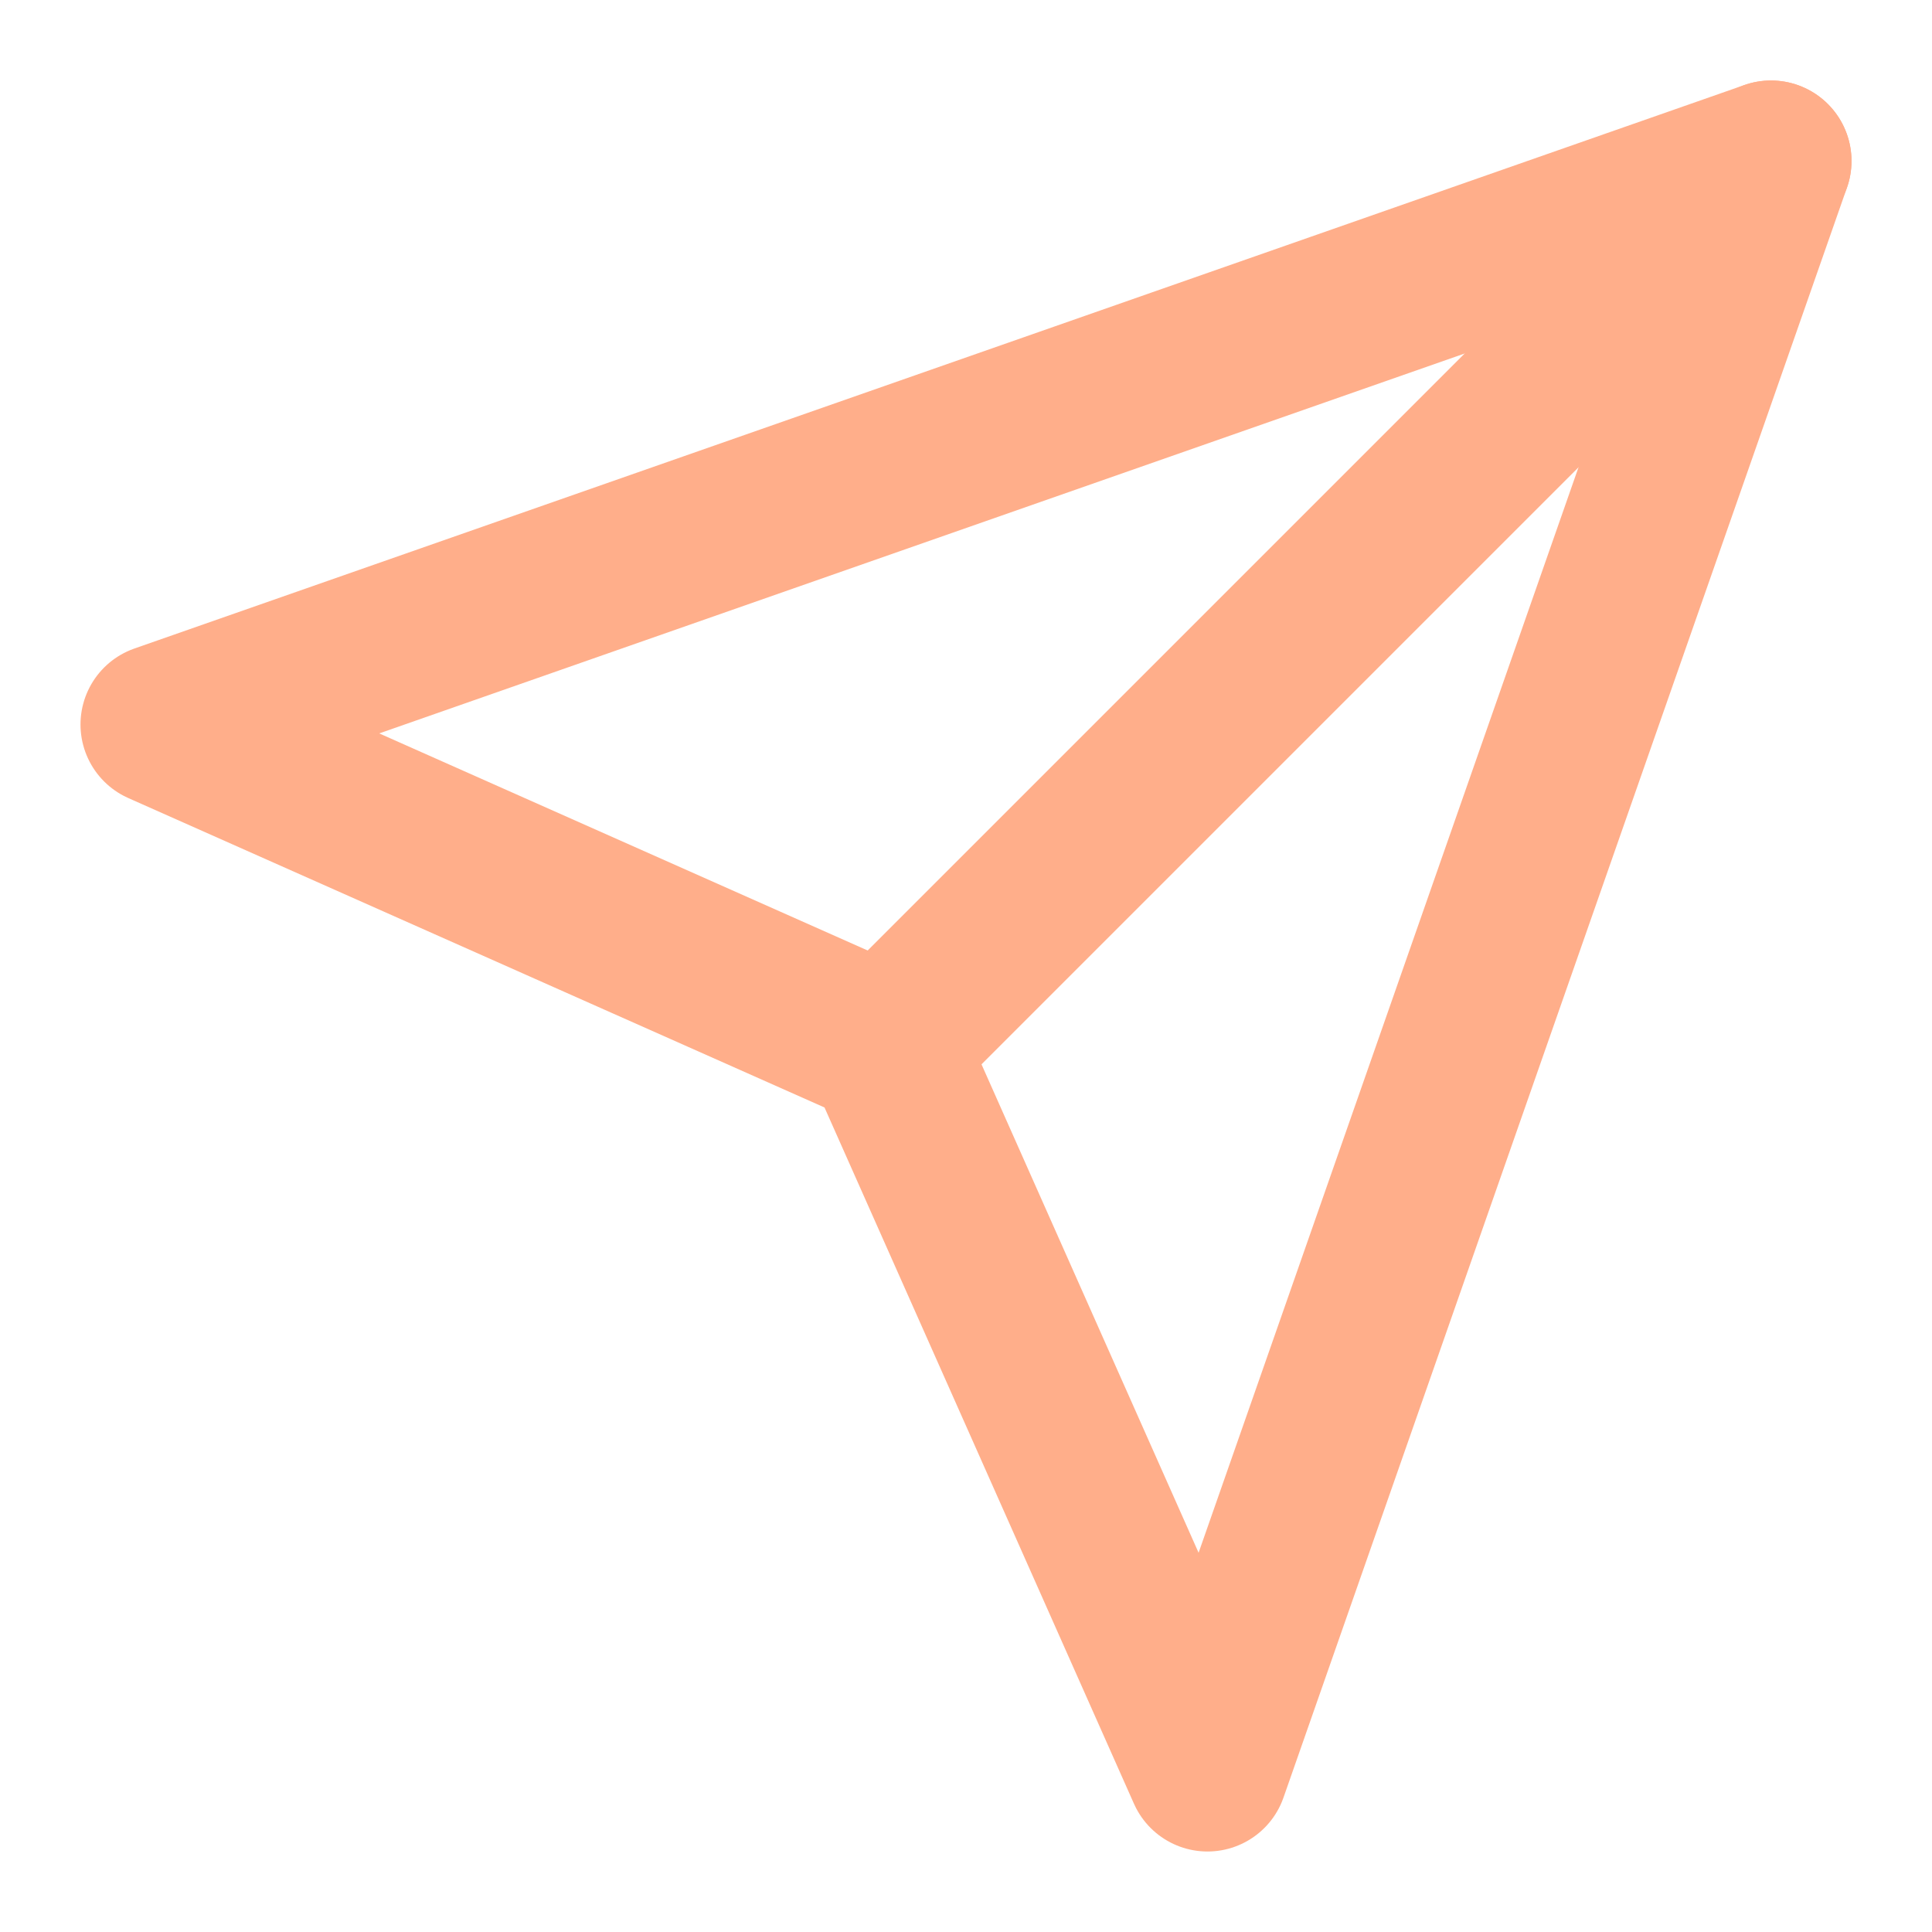
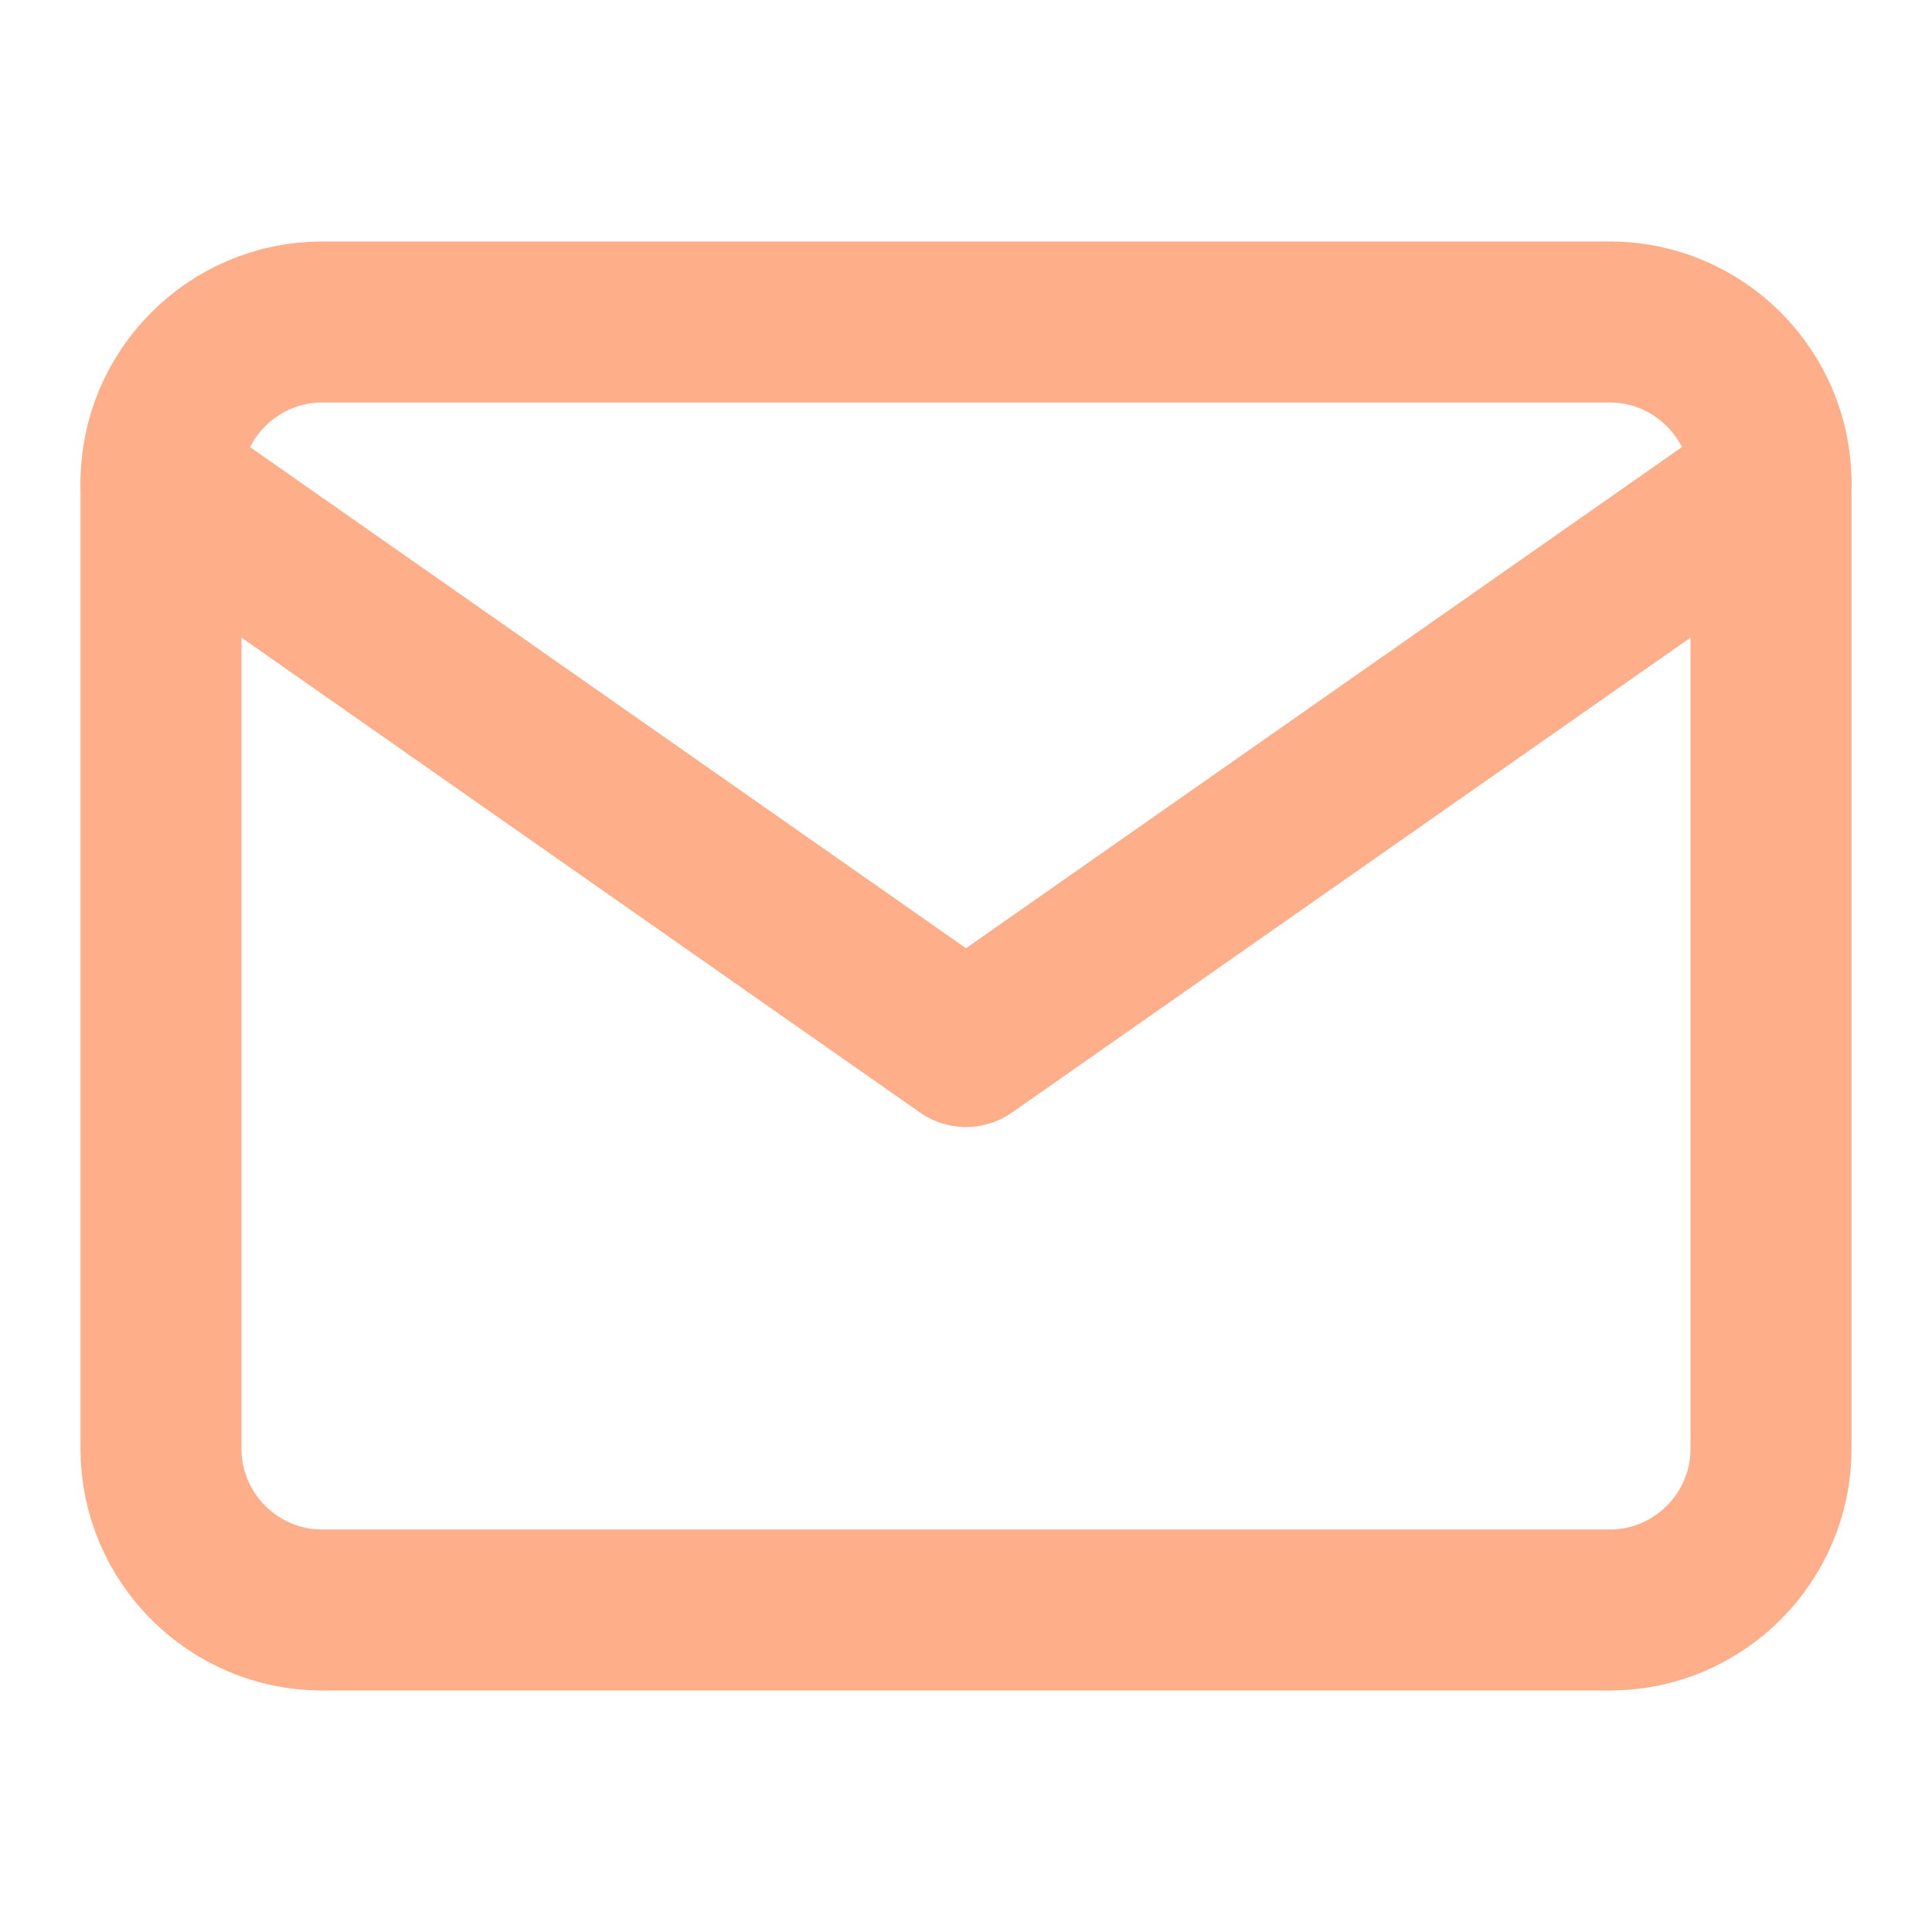
- <svg xmlns="http://www.w3.org/2000/svg" width="24" height="24" viewBox="0 0 24 24" fill="none" stroke="#FFAE8A" stroke-width="2" stroke-linecap="round" stroke-linejoin="round" class="feather feather-send">
-   <line x1="22" y1="2" x2="11" y2="13" />
-   <polygon points="22 2 15 22 11 13 2 9 22 2" />
+ <svg xmlns="http://www.w3.org/2000/svg" width="24" height="24" viewBox="0 0 24 24" fill="none" stroke="#FFAE8A" stroke-width="2" stroke-linecap="round" stroke-linejoin="round" class="feather feather-mail">
+   <path d="M4 4h16c1.1 0 2 .9 2 2v12c0 1.1-.9 2-2 2H4c-1.1 0-2-.9-2-2V6c0-1.1.9-2 2-2z" />
+   <polyline points="22,6 12,13 2,6" />
</svg>
